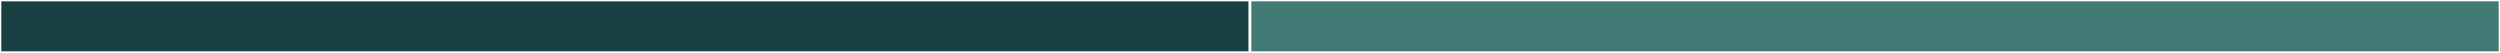
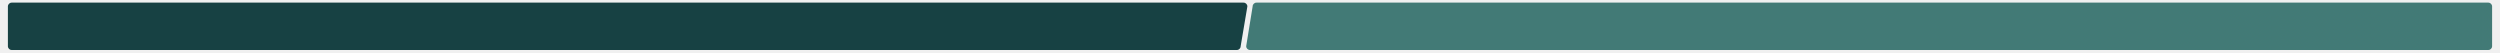
- <svg xmlns="http://www.w3.org/2000/svg" width="950" height="20">
-   <rect width="475" height="20" fill="#174143" stroke-linejoin="bevel" rx="0" ry="0" stroke="#fff" />
-   <rect width="475" height="20" x="475" fill="#427a76" stroke-linejoin="bevel" stroke="#fff" rx="0" ry="0" stroke-opacity="1" />
+ <svg xmlns="http://www.w3.org/2000/svg" width="100%" height="100%" viewBox="0 0 950 20" version="1.1" xml:space="preserve" style="fill-rule:evenodd;clip-rule:evenodd;stroke-linejoin:round;stroke-miterlimit:2;">
+   <g transform="matrix(0.996956,0,0,0.9,0.446048,1)">
+     <path d="M475,1.61L472.443,18.39C472.443,19.279 471.791,20 470.988,20L4.017,20C3.214,20 2.562,19.279 2.562,18.39L2.562,1.61C2.562,0.721 3.214,0 4.017,0L473.545,0C474.348,0 475,0.721 475,1.61Z" style="fill:rgb(23,65,67);" />
+   </g>
+   <g transform="matrix(0.991579,0,0,0.9,5,1)">
+     <path d="M950,1.609L950,18.391C950,19.279 949.346,20 948.54,20L473.992,20C473.185,20 472.531,19.279 472.531,18.391L475,1.609C475,0.721 475.654,0 476.46,0L948.54,0C949.346,0 950,0.721 950,1.609Z" style="fill:rgb(66,122,118);" />
+   </g>
</svg>
